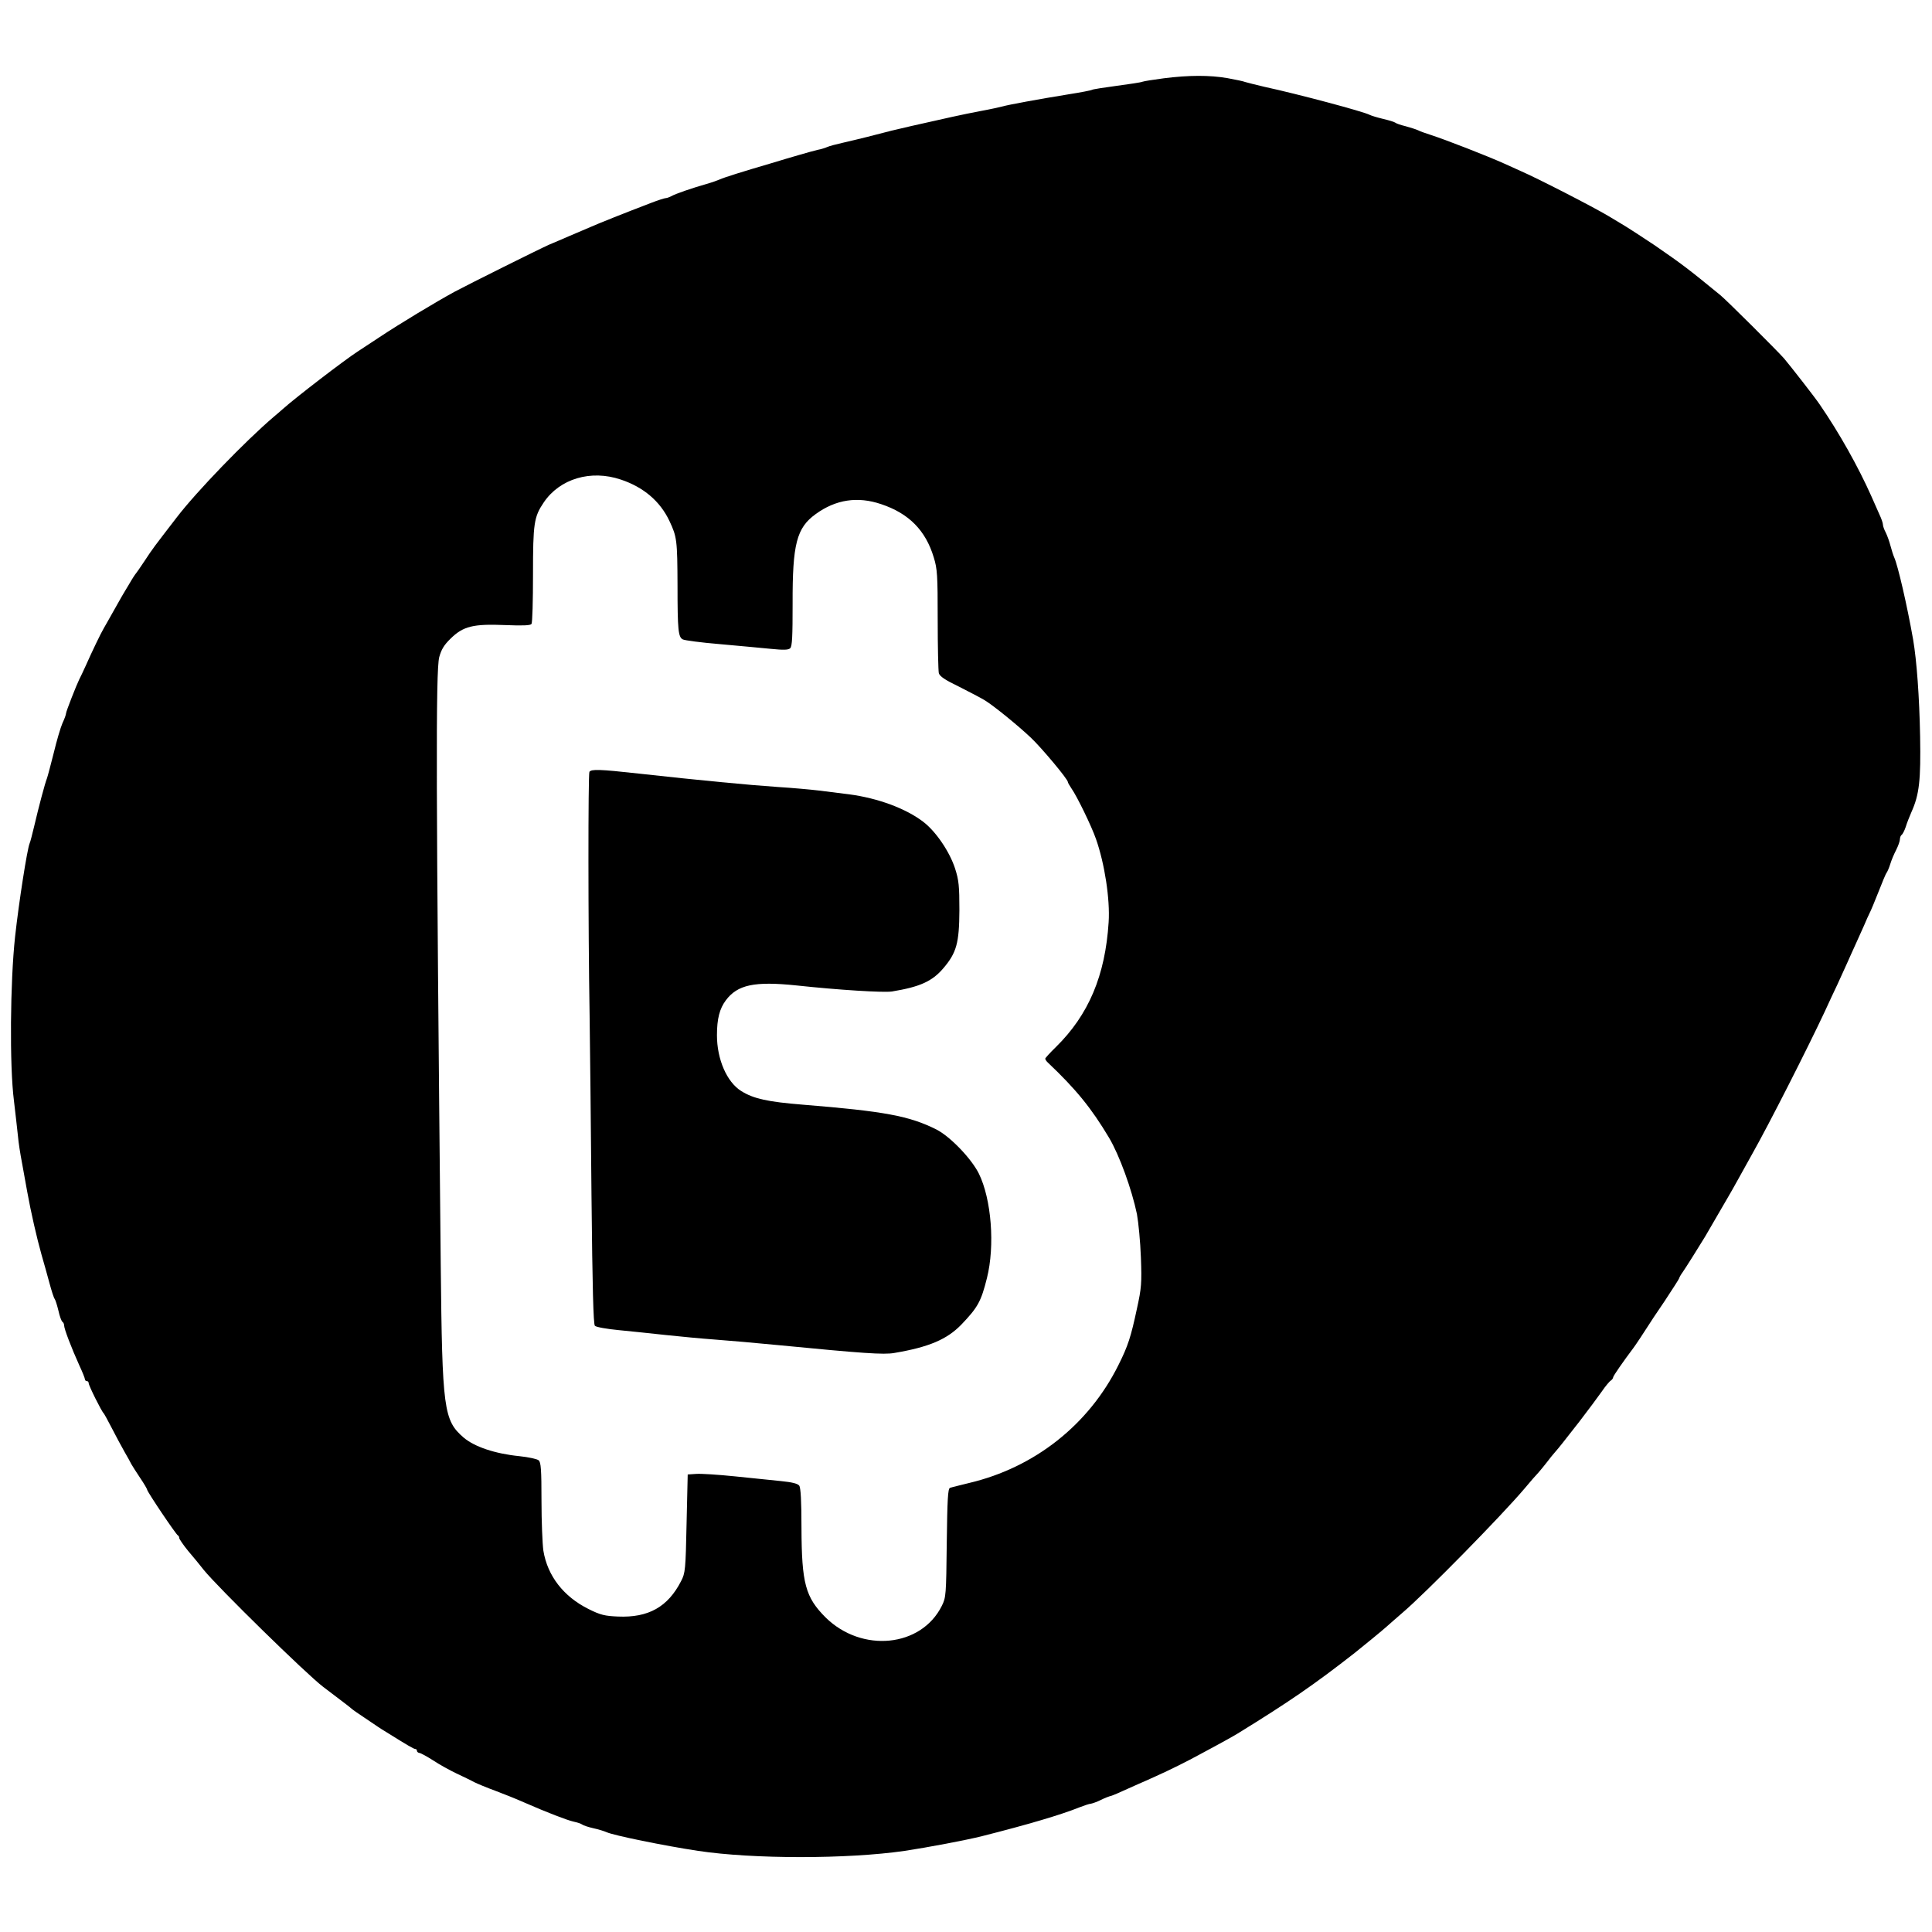
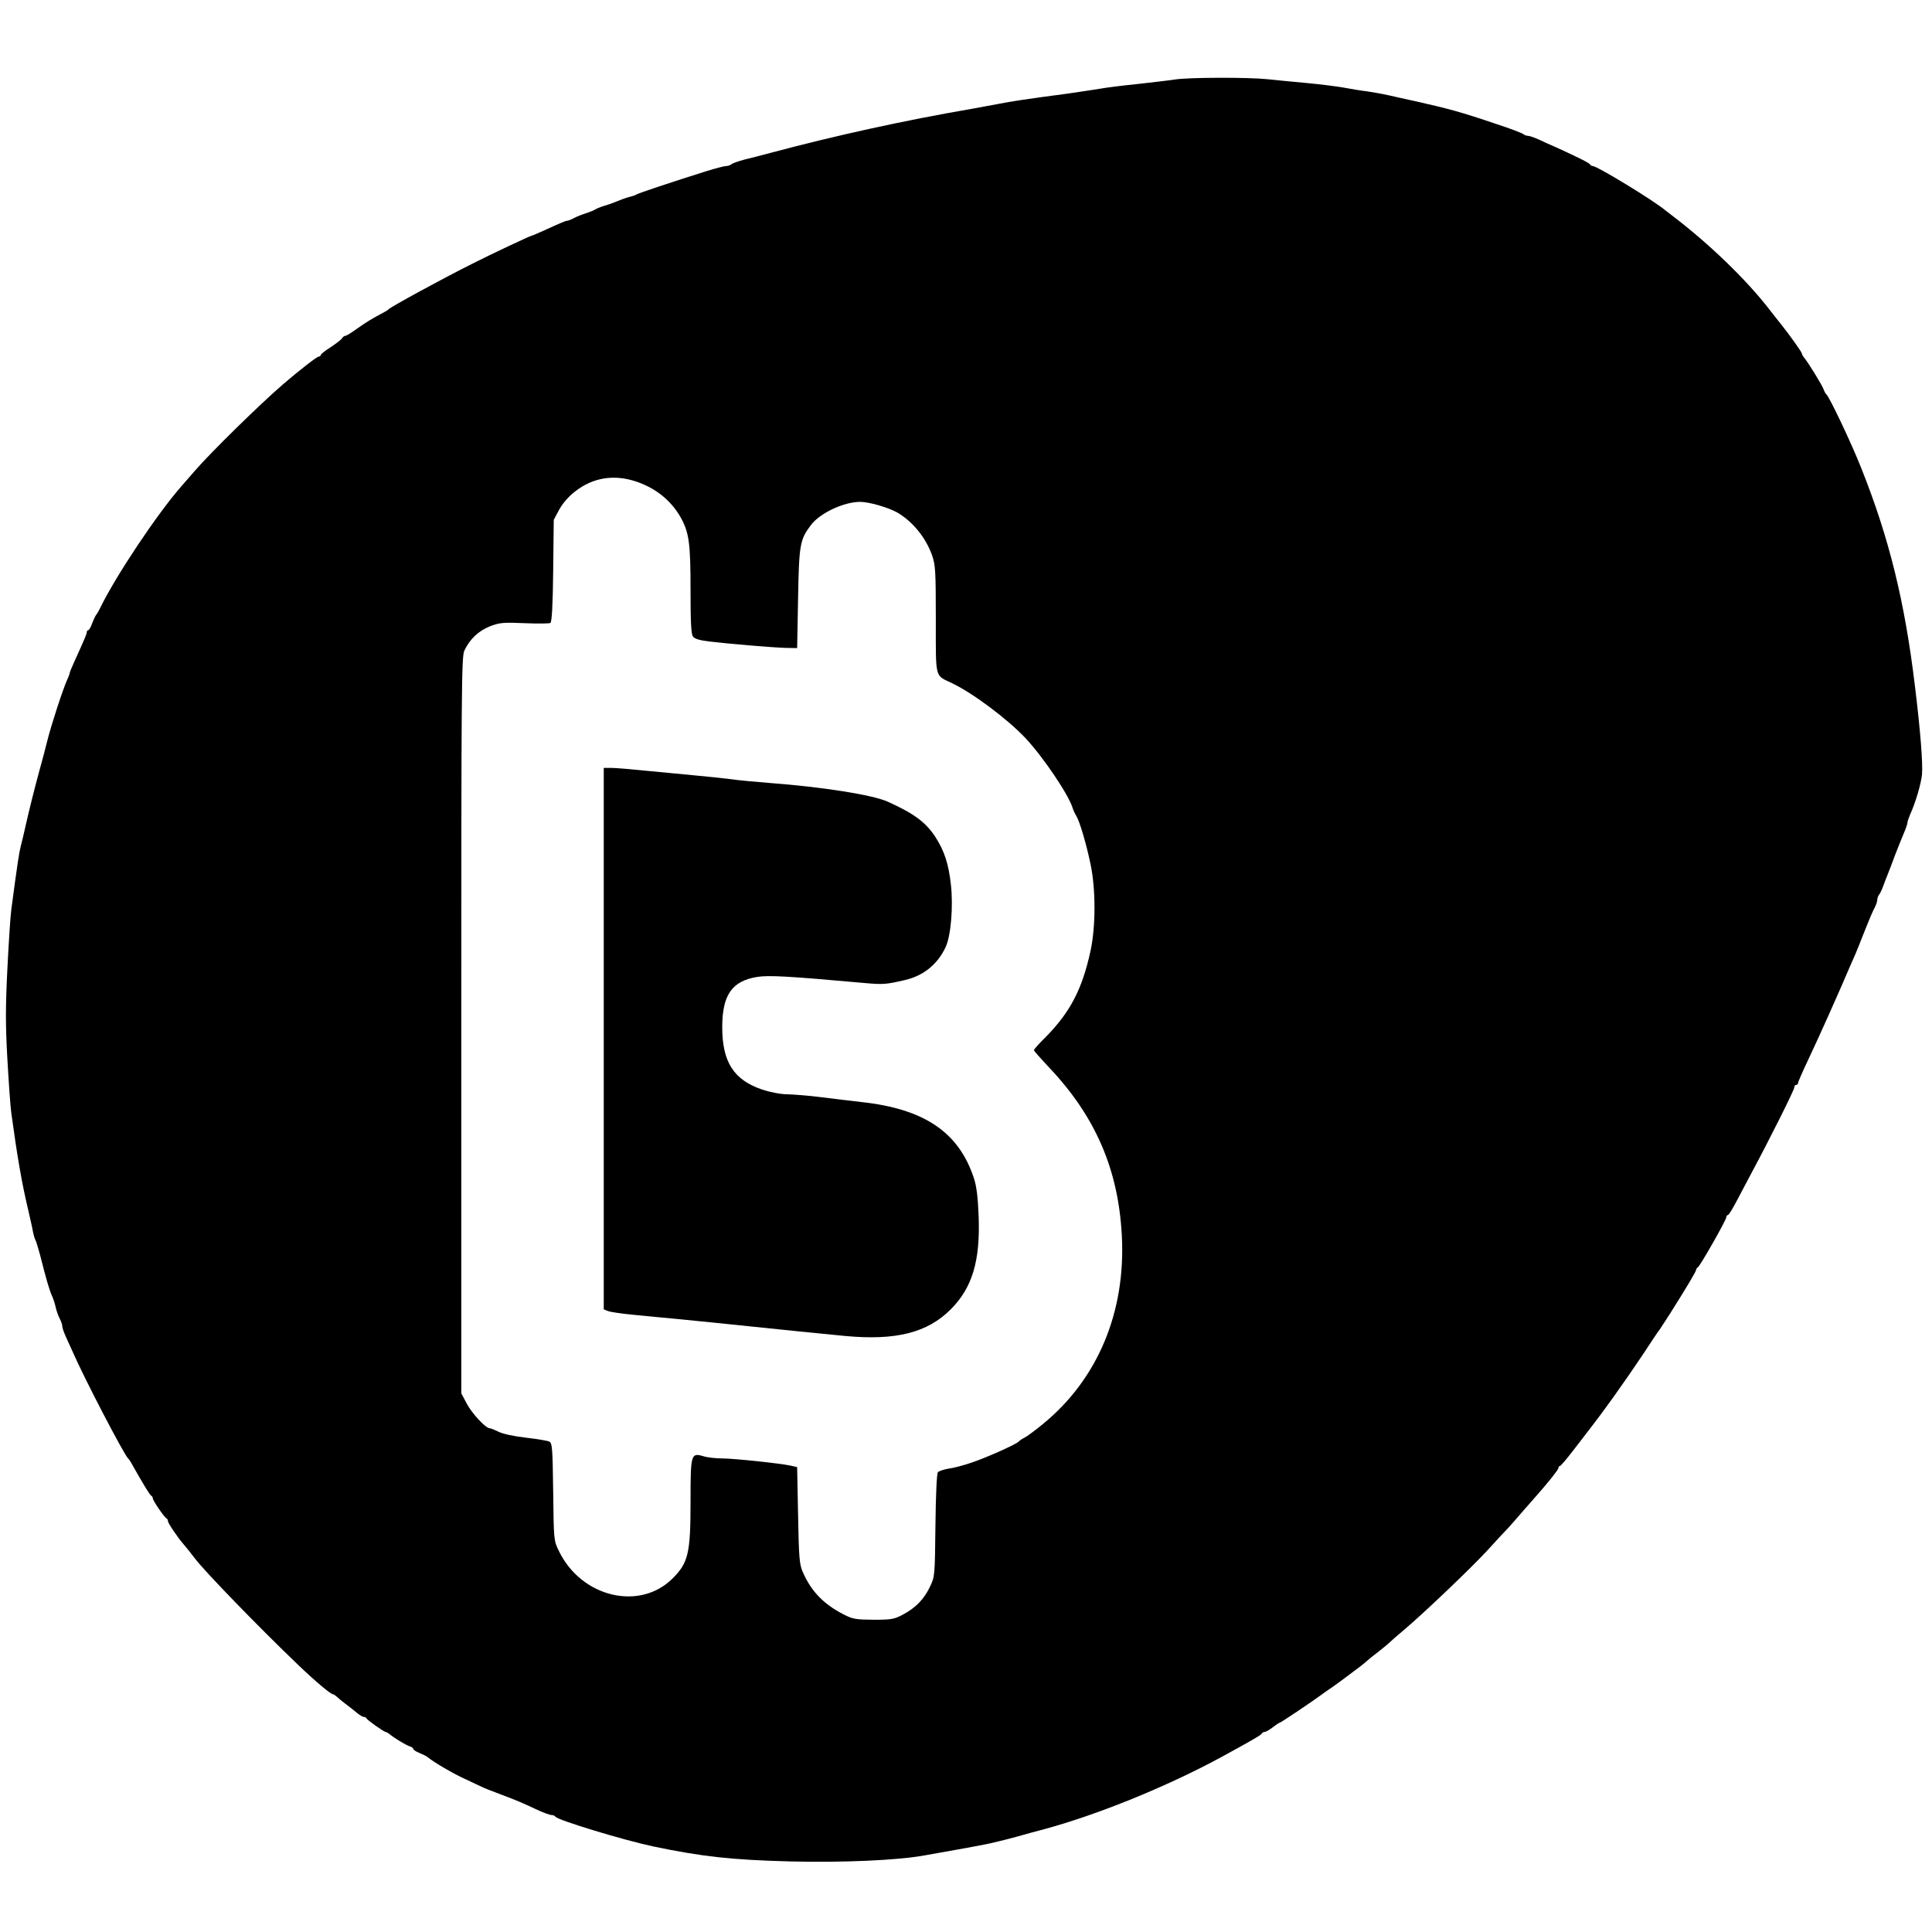
<svg xmlns="http://www.w3.org/2000/svg" version="1.0" width="1024pt" height="1024pt" viewBox="0 0 1024 1024" preserveAspectRatio="xMidYMid meet">
  <g transform="translate(0,1024) scale(0.1,-0.1)" fill="#000000" stroke="none">
-     <path d="M6168 9825 c-53 -7 -104 -15 -112 -18 -9 -4 -71 -13 -138 -22 -67 -9 -125 -18 -130 -21 -4 -3 -61 -14 -125 -24 -155 -25 -323 -56 -349 -64 -11 -3 -64 -15 -119 -25 -95 -18 -175 -36 -365 -79 -84 -19 -116 -27 -235 -58 -33 -8 -89 -22 -125 -30 -36 -8 -74 -18 -85 -23 -11 -5 -33 -12 -50 -15 -16 -4 -59 -15 -95 -26 -36 -10 -105 -31 -155 -46 -147 -43 -249 -75 -270 -85 -11 -5 -42 -16 -70 -24 -74 -21 -168 -53 -187 -65 -10 -5 -23 -10 -29 -10 -6 0 -41 -11 -77 -25 -144 -55 -279 -109 -317 -126 -22 -9 -74 -32 -115 -49 -41 -18 -91 -39 -110 -47 -52 -23 -425 -209 -500 -249 -101 -55 -295 -172 -400 -242 -52 -34 -103 -68 -114 -75 -71 -46 -329 -244 -396 -304 -14 -12 -36 -32 -50 -43 -149 -127 -408 -395 -513 -532 -123 -160 -124 -160 -172 -233 -22 -33 -42 -62 -45 -65 -3 -3 -19 -27 -35 -55 -17 -27 -34 -58 -40 -67 -5 -9 -27 -47 -48 -85 -21 -37 -42 -75 -47 -83 -14 -23 -65 -129 -94 -195 -15 -33 -31 -67 -36 -76 -14 -28 -70 -170 -70 -180 0 -6 -8 -29 -19 -52 -10 -23 -31 -94 -46 -157 -16 -63 -32 -124 -36 -135 -10 -24 -44 -152 -68 -255 -10 -41 -20 -82 -24 -90 -13 -31 -57 -312 -77 -494 -26 -239 -30 -685 -6 -871 8 -66 17 -149 21 -185 3 -36 13 -99 21 -140 7 -41 20 -111 28 -155 20 -111 51 -246 76 -335 12 -41 31 -109 42 -150 11 -41 23 -79 28 -85 4 -5 13 -34 20 -63 6 -28 16 -55 21 -58 5 -3 9 -12 9 -20 0 -17 38 -117 81 -212 16 -34 29 -67 29 -72 0 -6 5 -10 10 -10 6 0 10 -5 10 -11 0 -13 69 -151 79 -159 3 -3 23 -39 44 -80 21 -41 51 -97 67 -125 16 -27 32 -57 36 -65 4 -8 25 -40 46 -72 21 -31 38 -60 38 -64 0 -10 153 -238 163 -242 4 -2 7 -8 7 -14 0 -5 21 -36 47 -68 27 -31 64 -77 83 -101 77 -95 545 -553 632 -619 137 -104 137 -104 151 -116 6 -6 37 -27 67 -47 76 -51 80 -55 120 -79 109 -68 143 -88 151 -88 5 0 9 -4 9 -10 0 -5 6 -10 13 -11 6 0 39 -18 72 -39 33 -22 89 -53 125 -70 36 -17 78 -37 94 -46 16 -8 66 -29 110 -45 45 -17 113 -44 151 -61 128 -56 230 -95 265 -103 19 -4 40 -11 45 -15 6 -5 33 -14 60 -20 28 -6 59 -16 70 -21 37 -17 306 -72 485 -99 292 -44 791 -44 1095 0 120 18 327 57 410 78 241 61 418 113 517 153 26 10 53 19 60 19 7 1 31 9 53 20 22 11 44 19 48 20 7 0 44 16 152 65 17 7 57 25 90 40 76 34 166 79 230 114 129 69 182 99 205 113 268 165 404 258 620 427 39 31 153 124 171 141 9 8 45 40 80 70 125 106 528 517 649 660 30 36 63 74 74 85 10 11 30 36 45 55 14 19 33 42 41 51 28 32 43 52 130 163 47 61 101 134 120 161 19 28 41 54 48 58 6 4 12 12 12 17 0 7 55 86 107 155 11 14 65 96 78 117 5 9 45 69 88 132 42 64 77 118 77 121 0 3 8 18 19 33 16 23 79 123 118 187 12 20 91 156 122 210 10 17 33 57 51 90 18 33 52 94 75 135 91 161 292 557 385 755 23 50 54 117 70 150 15 33 38 83 50 110 12 28 33 73 45 100 13 28 33 73 45 100 12 28 25 58 30 67 5 9 26 59 46 110 20 51 39 98 44 103 4 6 13 26 19 46 6 20 20 53 31 74 11 22 20 47 20 57 0 9 4 19 9 23 5 3 15 22 22 43 6 20 20 55 30 78 42 93 50 170 46 400 -4 213 -18 402 -37 514 -32 182 -81 393 -100 435 -5 11 -14 39 -20 62 -6 23 -17 54 -25 70 -8 15 -15 34 -15 42 0 8 -8 32 -19 55 -10 23 -29 65 -42 95 -70 157 -169 334 -274 487 -27 40 -153 201 -189 244 -37 42 -303 307 -337 335 -172 141 -204 165 -349 265 -38 26 -158 104 -180 116 -14 8 -43 26 -65 39 -84 50 -376 200 -466 239 -24 11 -62 28 -84 38 -91 41 -314 128 -395 154 -25 8 -54 18 -65 24 -11 5 -40 14 -65 21 -25 6 -49 14 -55 19 -5 4 -35 13 -65 20 -30 7 -62 17 -70 21 -30 17 -383 111 -559 149 -46 11 -91 22 -100 25 -9 4 -52 13 -96 21 -94 16 -202 16 -337 -1z m-2877 -2127 c120 -40 208 -115 257 -219 40 -85 42 -101 43 -344 0 -235 4 -272 28 -284 9 -5 98 -17 196 -25 99 -9 221 -20 270 -25 69 -7 93 -6 103 3 11 10 13 64 13 237 -1 315 21 401 122 474 107 78 223 95 347 53 147 -49 236 -139 279 -282 19 -61 21 -94 21 -330 0 -143 3 -271 6 -284 5 -17 33 -36 108 -72 55 -28 117 -60 136 -72 50 -31 175 -133 244 -198 56 -53 196 -220 196 -235 0 -4 9 -19 19 -34 29 -41 106 -199 130 -268 46 -131 75 -320 67 -441 -18 -283 -106 -491 -280 -662 -31 -30 -56 -58 -56 -61 0 -4 6 -14 14 -21 149 -141 231 -242 324 -398 55 -92 121 -275 148 -405 8 -44 18 -147 21 -230 5 -135 3 -162 -21 -271 -32 -150 -47 -197 -98 -299 -157 -316 -444 -543 -791 -625 -48 -12 -94 -23 -102 -26 -11 -5 -14 -60 -17 -292 -3 -276 -4 -289 -26 -333 -109 -220 -424 -251 -616 -62 -107 107 -127 180 -128 475 0 143 -4 213 -12 224 -9 11 -38 18 -97 24 -46 5 -156 16 -244 25 -88 9 -180 15 -205 13 l-45 -3 -6 -260 c-5 -245 -7 -263 -29 -305 -70 -137 -173 -195 -335 -188 -69 3 -92 8 -156 40 -132 66 -217 175 -239 309 -5 35 -10 155 -10 265 0 166 -3 204 -15 214 -8 7 -54 17 -102 22 -130 13 -238 50 -295 98 -107 92 -114 149 -122 915 -25 2518 -27 3148 -8 3222 11 40 25 64 60 98 67 66 120 79 289 72 96 -4 135 -2 140 6 5 7 8 125 8 262 0 272 5 305 57 382 85 126 250 175 409 121z" />
-     <path d="M3124 6149 c-7 -12 -7 -820 1 -1289 2 -151 7 -581 10 -955 5 -496 10 -683 18 -692 7 -7 64 -17 127 -23 63 -6 176 -18 250 -26 74 -8 191 -19 260 -24 69 -5 217 -18 330 -29 453 -44 564 -52 620 -42 184 31 279 72 355 150 88 92 105 123 136 247 43 171 24 418 -43 554 -40 80 -152 196 -224 233 -143 72 -275 97 -709 132 -185 15 -260 31 -326 72 -77 48 -129 169 -129 296 0 87 14 141 47 185 62 83 152 102 374 79 222 -24 464 -39 507 -32 146 24 212 53 271 122 71 83 85 134 86 308 0 129 -3 160 -23 222 -29 89 -101 195 -167 246 -93 72 -243 127 -395 147 -47 6 -119 15 -160 20 -41 5 -140 14 -220 19 -148 10 -411 35 -736 71 -207 23 -250 24 -260 9z" />
+     <path d="M6230 9819 c-30 -5 -120 -15 -198 -24 -79 -8 -169 -19 -200 -25 -32 -5 -109 -17 -172 -26 -206 -27 -312 -43 -364 -54 -28 -5 -91 -17 -141 -26 -366 -63 -725 -142 -1070 -234 -44 -12 -107 -28 -140 -36 -33 -9 -64 -20 -69 -25 -6 -5 -18 -9 -27 -9 -10 0 -55 -12 -101 -26 -191 -60 -364 -118 -373 -124 -5 -4 -23 -10 -40 -14 -16 -4 -43 -14 -60 -21 -16 -7 -48 -19 -70 -25 -22 -7 -44 -16 -50 -20 -5 -4 -27 -13 -48 -20 -22 -7 -51 -18 -65 -26 -15 -8 -31 -14 -35 -14 -9 0 -28 -8 -129 -54 -31 -14 -59 -26 -62 -26 -6 0 -211 -96 -311 -147 -164 -82 -433 -229 -445 -242 -3 -4 -16 -12 -30 -19 -57 -30 -90 -50 -139 -85 -28 -20 -55 -37 -61 -37 -5 0 -13 -6 -17 -13 -4 -7 -32 -28 -60 -47 -29 -18 -53 -37 -53 -42 0 -4 -5 -8 -11 -8 -9 0 -107 -76 -189 -147 -120 -103 -385 -363 -467 -458 -29 -33 -62 -71 -74 -85 -126 -144 -345 -472 -427 -640 -9 -19 -20 -37 -23 -40 -3 -3 -12 -22 -20 -42 -7 -21 -17 -38 -21 -38 -4 0 -8 -5 -8 -10 0 -10 -9 -31 -66 -157 -13 -28 -24 -55 -24 -58 0 -4 -6 -21 -14 -38 -24 -54 -84 -238 -105 -322 -11 -44 -29 -114 -41 -155 -25 -92 -56 -214 -75 -300 -8 -36 -19 -83 -25 -105 -9 -36 -17 -87 -50 -335 -5 -36 -14 -178 -21 -317 -10 -203 -10 -295 0 -475 7 -123 16 -253 21 -288 32 -234 56 -373 90 -515 10 -44 22 -96 25 -115 4 -19 10 -39 14 -45 3 -5 13 -39 23 -75 32 -127 49 -185 62 -215 8 -16 17 -45 21 -63 4 -18 13 -45 21 -60 8 -15 14 -33 14 -40 0 -8 7 -30 16 -50 9 -21 26 -57 37 -82 67 -153 274 -549 296 -570 4 -3 14 -18 23 -35 59 -105 93 -160 100 -163 4 -2 8 -8 8 -14 0 -11 61 -101 73 -106 4 -2 7 -8 7 -14 0 -11 54 -90 83 -123 10 -11 37 -45 60 -75 51 -68 341 -367 548 -565 92 -88 172 -155 184 -155 4 0 12 -6 19 -12 7 -7 28 -24 46 -38 19 -14 46 -35 61 -48 15 -12 31 -22 37 -22 6 0 12 -3 14 -7 4 -10 94 -73 103 -73 3 0 11 -5 18 -10 25 -21 86 -58 106 -65 12 -3 21 -10 21 -14 0 -5 15 -15 33 -22 17 -7 37 -17 42 -21 33 -28 143 -92 202 -118 37 -17 75 -35 85 -40 9 -5 54 -23 100 -40 93 -35 118 -46 199 -84 31 -14 63 -26 72 -26 9 0 18 -4 21 -9 12 -18 357 -123 516 -157 262 -55 421 -72 730 -80 272 -7 565 6 705 31 225 40 265 47 325 59 36 7 110 25 165 40 55 16 123 34 150 41 284 77 653 227 940 383 152 83 210 116 213 124 2 4 8 8 14 8 6 0 26 11 44 25 18 14 35 25 38 25 5 0 178 116 222 149 12 9 32 23 44 31 20 13 96 69 159 117 13 10 31 25 40 33 9 8 32 27 51 41 19 15 47 37 61 50 14 13 52 47 85 74 108 92 349 322 436 416 47 52 99 108 115 124 15 17 53 60 83 95 30 34 60 68 65 74 62 70 115 137 115 145 0 6 4 11 8 11 4 0 34 35 67 78 33 42 63 82 67 87 97 124 204 274 305 425 45 69 86 130 91 135 4 6 27 42 52 80 94 149 140 227 140 235 0 5 4 10 8 12 11 4 152 252 152 267 0 6 4 11 8 11 5 0 25 33 46 73 21 39 58 110 83 157 94 175 223 433 223 446 0 8 5 14 10 14 6 0 10 4 10 10 0 5 23 58 51 117 48 103 62 133 109 238 11 25 29 65 40 90 19 43 46 104 74 170 7 17 21 47 30 68 9 22 32 78 50 125 19 48 41 101 50 117 9 17 16 37 16 46 0 8 4 19 8 25 5 5 15 25 22 44 7 19 18 49 25 65 7 17 25 64 40 105 16 41 37 94 47 117 10 23 18 47 18 53 0 7 7 26 14 43 28 60 58 162 63 212 5 58 -8 228 -37 465 -54 451 -137 788 -285 1159 -51 130 -170 380 -185 391 -4 3 -10 14 -14 25 -6 20 -85 149 -106 172 -5 7 -10 16 -10 20 -1 8 -65 98 -109 153 -11 14 -40 50 -63 80 -124 160 -319 348 -516 498 -12 9 -28 22 -35 27 -60 51 -362 235 -385 235 -6 0 -12 4 -14 8 -3 8 -68 40 -180 91 -27 11 -67 30 -91 41 -24 11 -50 20 -58 20 -8 0 -19 4 -25 9 -5 5 -70 30 -144 54 -189 64 -252 81 -435 122 -38 8 -99 22 -135 30 -36 8 -87 17 -115 21 -27 3 -84 12 -125 20 -41 7 -129 18 -195 24 -66 6 -158 15 -205 20 -105 11 -416 10 -490 -1z m-2859 -2131 c104 -35 184 -99 236 -189 45 -81 53 -135 53 -384 0 -173 3 -236 13 -249 9 -12 35 -20 87 -26 107 -13 335 -32 405 -34 l60 -1 5 265 c5 286 10 310 68 387 47 63 174 123 261 123 47 0 147 -29 196 -56 81 -47 152 -133 185 -227 18 -51 20 -83 20 -340 0 -320 -6 -294 84 -337 110 -52 295 -190 391 -292 91 -96 229 -300 250 -370 4 -13 13 -32 20 -43 17 -28 52 -144 75 -255 28 -131 28 -331 0 -460 -44 -203 -108 -325 -237 -456 -35 -34 -63 -66 -63 -70 0 -4 33 -41 73 -84 251 -262 375 -546 393 -901 21 -404 -128 -760 -420 -998 -39 -32 -82 -64 -96 -71 -14 -7 -27 -16 -30 -20 -9 -13 -174 -87 -250 -112 -41 -14 -96 -29 -122 -32 -25 -4 -51 -13 -57 -19 -6 -8 -11 -116 -13 -282 -3 -267 -3 -271 -29 -325 -31 -66 -76 -112 -144 -148 -45 -24 -60 -27 -155 -27 -95 1 -110 3 -160 29 -107 55 -172 124 -216 226 -17 39 -20 78 -24 300 l-5 254 -35 8 c-56 12 -299 38 -364 38 -32 0 -77 5 -99 12 -65 19 -67 11 -67 -243 0 -271 -12 -322 -94 -404 -175 -176 -486 -101 -604 145 -27 54 -27 58 -30 313 -3 228 -5 258 -20 266 -9 5 -65 14 -124 21 -64 7 -122 20 -145 31 -20 10 -42 19 -48 19 -21 0 -95 80 -122 132 l-28 53 0 1950 c0 1779 1 1953 16 1986 28 61 76 106 137 130 51 19 70 21 183 16 69 -3 130 -2 136 1 8 5 13 94 15 277 l3 270 29 54 c18 33 50 70 84 96 94 74 206 92 323 53z" />
+     <path d="M3200 4735 l0 -1435 23 -9 c12 -5 74 -14 137 -20 63 -6 162 -16 220 -21 140 -14 274 -27 395 -40 160 -17 370 -38 505 -51 268 -25 436 17 560 142 114 115 156 257 147 493 -4 102 -11 158 -25 201 -80 244 -263 368 -597 404 -55 6 -152 18 -215 26 -63 8 -142 14 -175 15 -36 0 -89 10 -135 25 -152 51 -213 148 -212 335 1 167 52 240 184 262 63 10 166 4 568 -32 100 -9 116 -8 218 16 98 23 172 84 214 174 28 60 41 214 28 331 -12 109 -34 177 -81 251 -51 79 -114 126 -254 189 -80 36 -345 78 -625 99 -74 6 -166 14 -205 20 -38 5 -124 14 -190 20 -66 6 -184 18 -262 25 -78 8 -161 15 -183 15 l-40 0 0 -1435z" />
  </g>
</svg>
